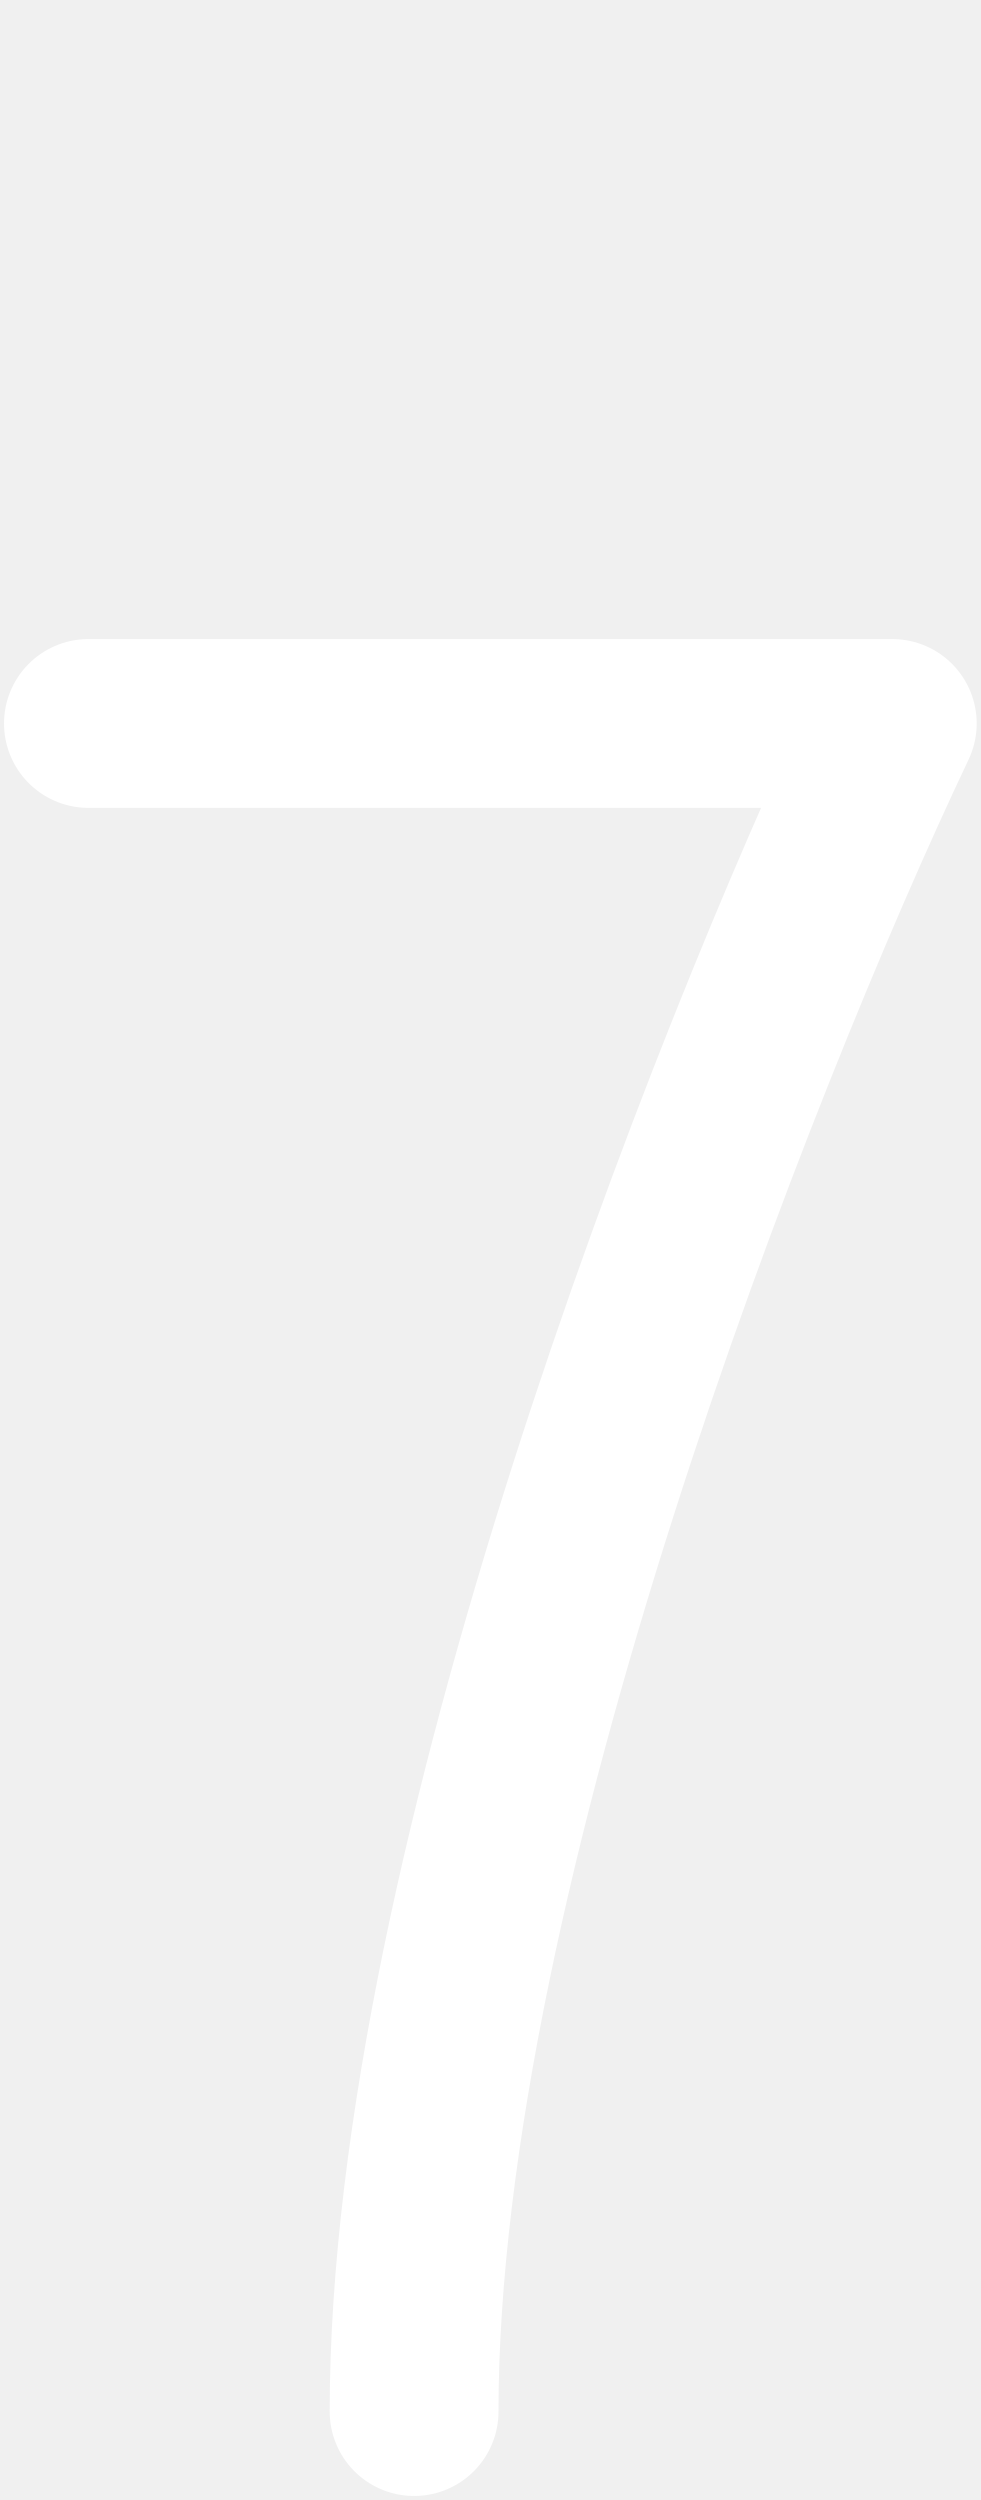
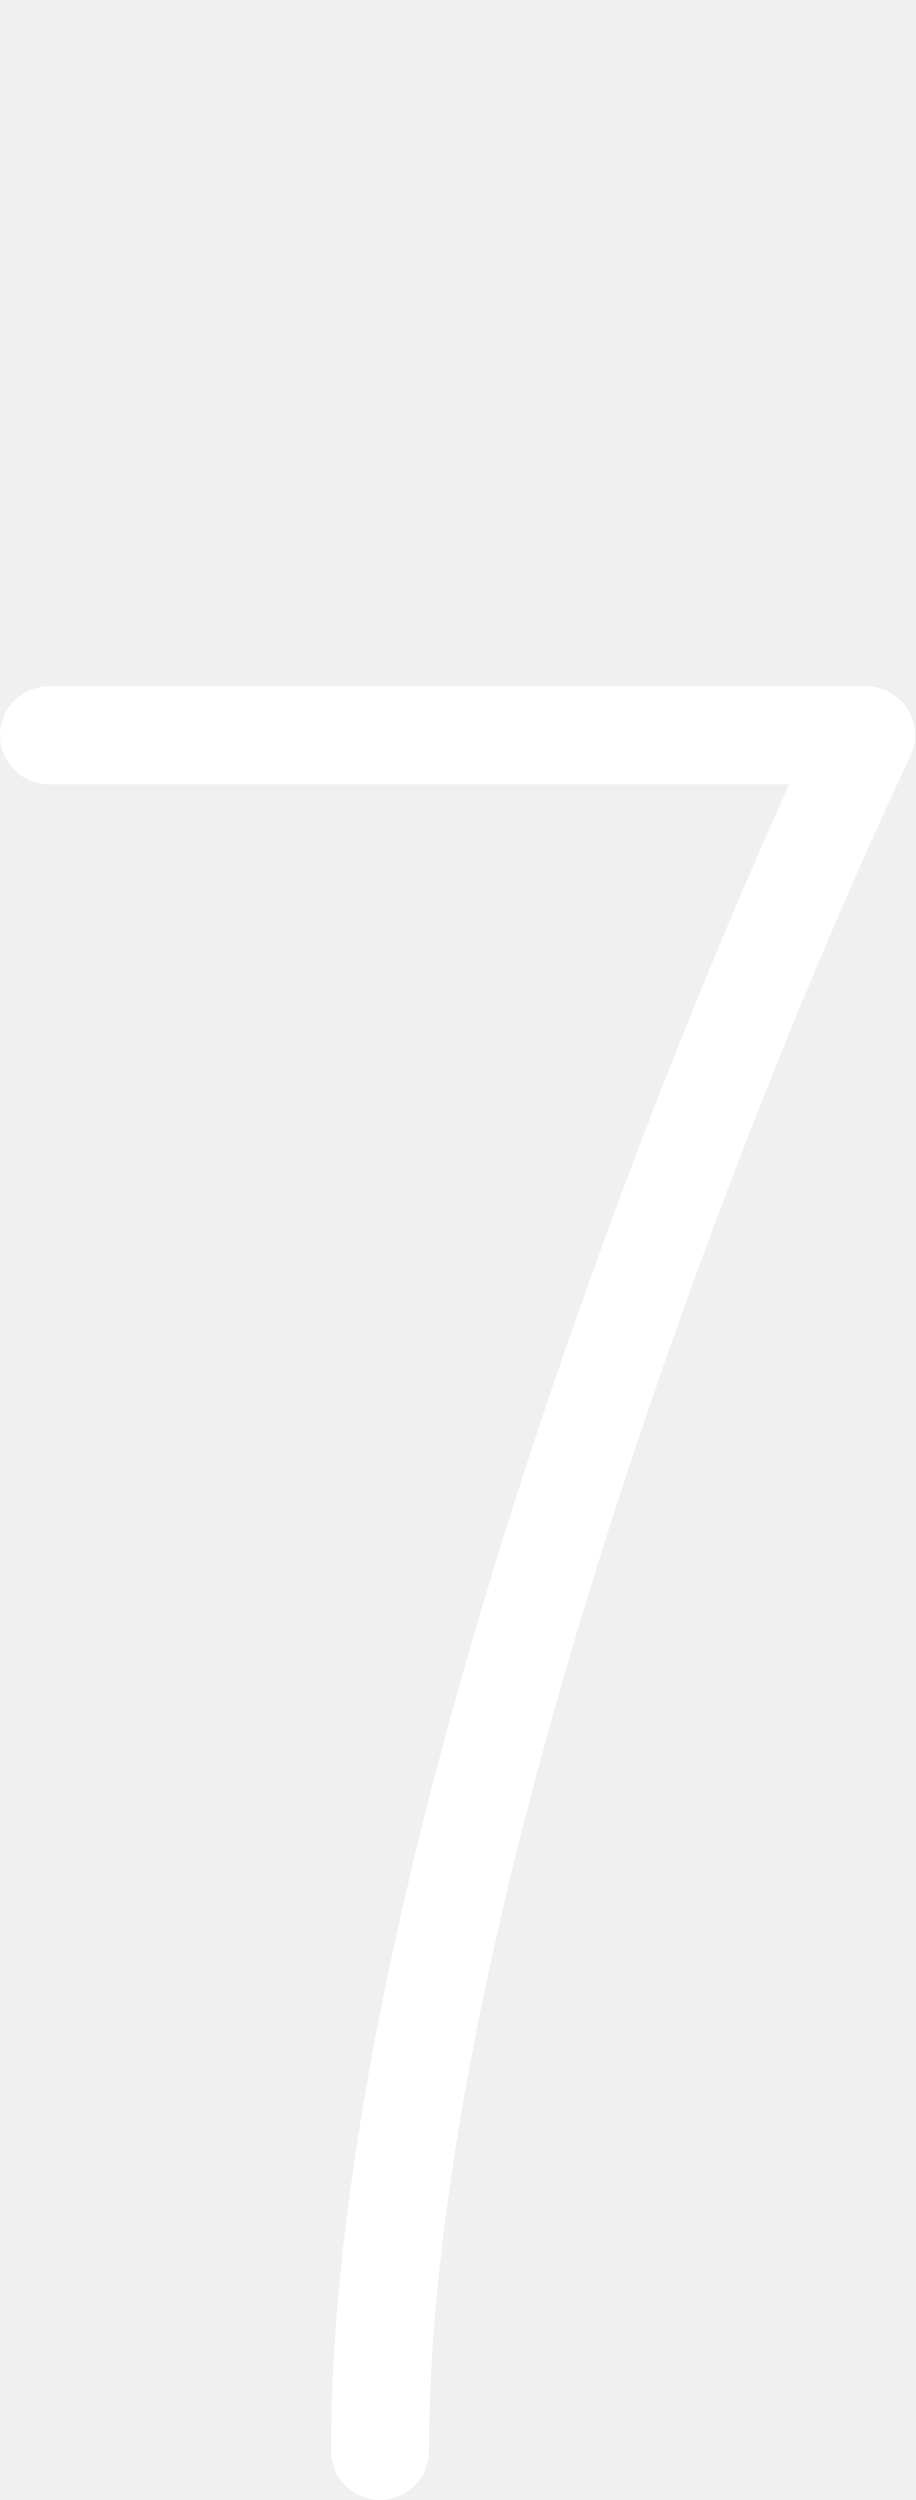
- <svg xmlns="http://www.w3.org/2000/svg" width="122" height="311" viewBox="0 0 122 311" fill="none">
-   <path d="M11 90H111C91.171 131.789 51.513 232.293 51.513 300" stroke="white" stroke-width="21" stroke-linecap="round" stroke-linejoin="round" />
+ <svg xmlns="http://www.w3.org/2000/svg" width="112" height="306" viewBox="0 0 112 306" fill="none">
+   <path d="M6 90H106C86.171 131.789 46.513 232.293 46.513 300" stroke="white" stroke-width="12" stroke-linecap="round" stroke-linejoin="round" />
</svg>
